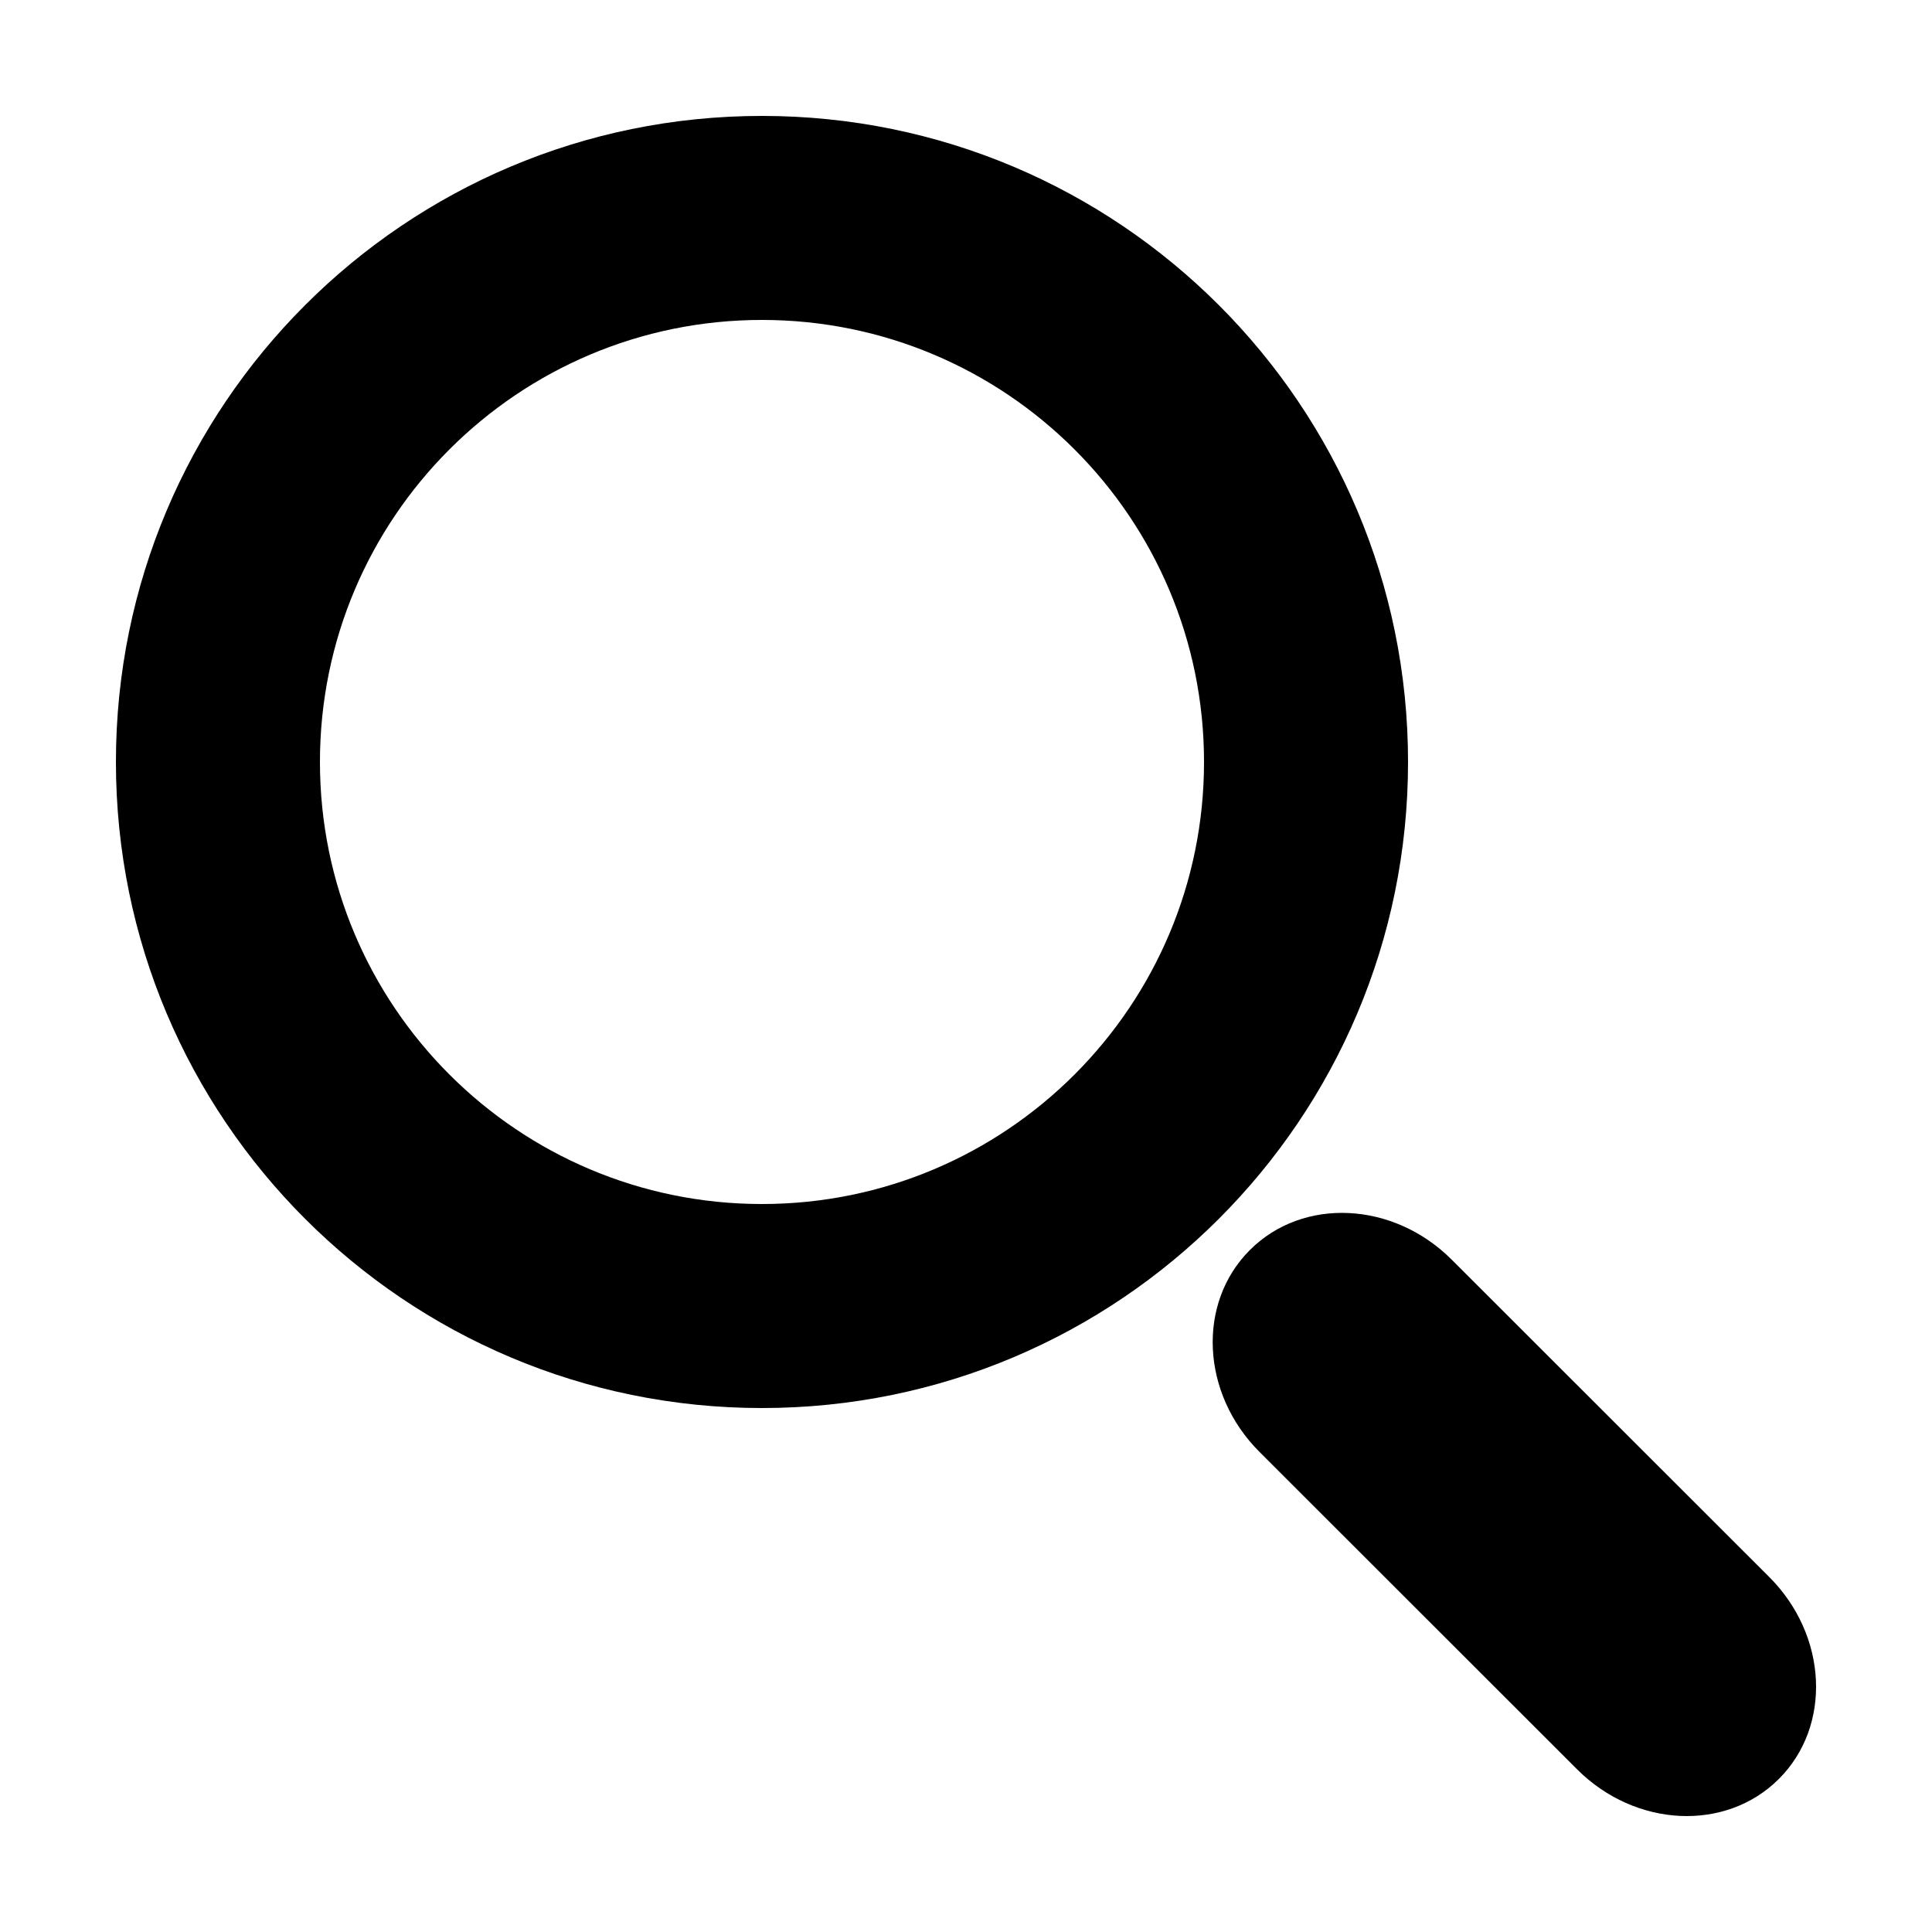
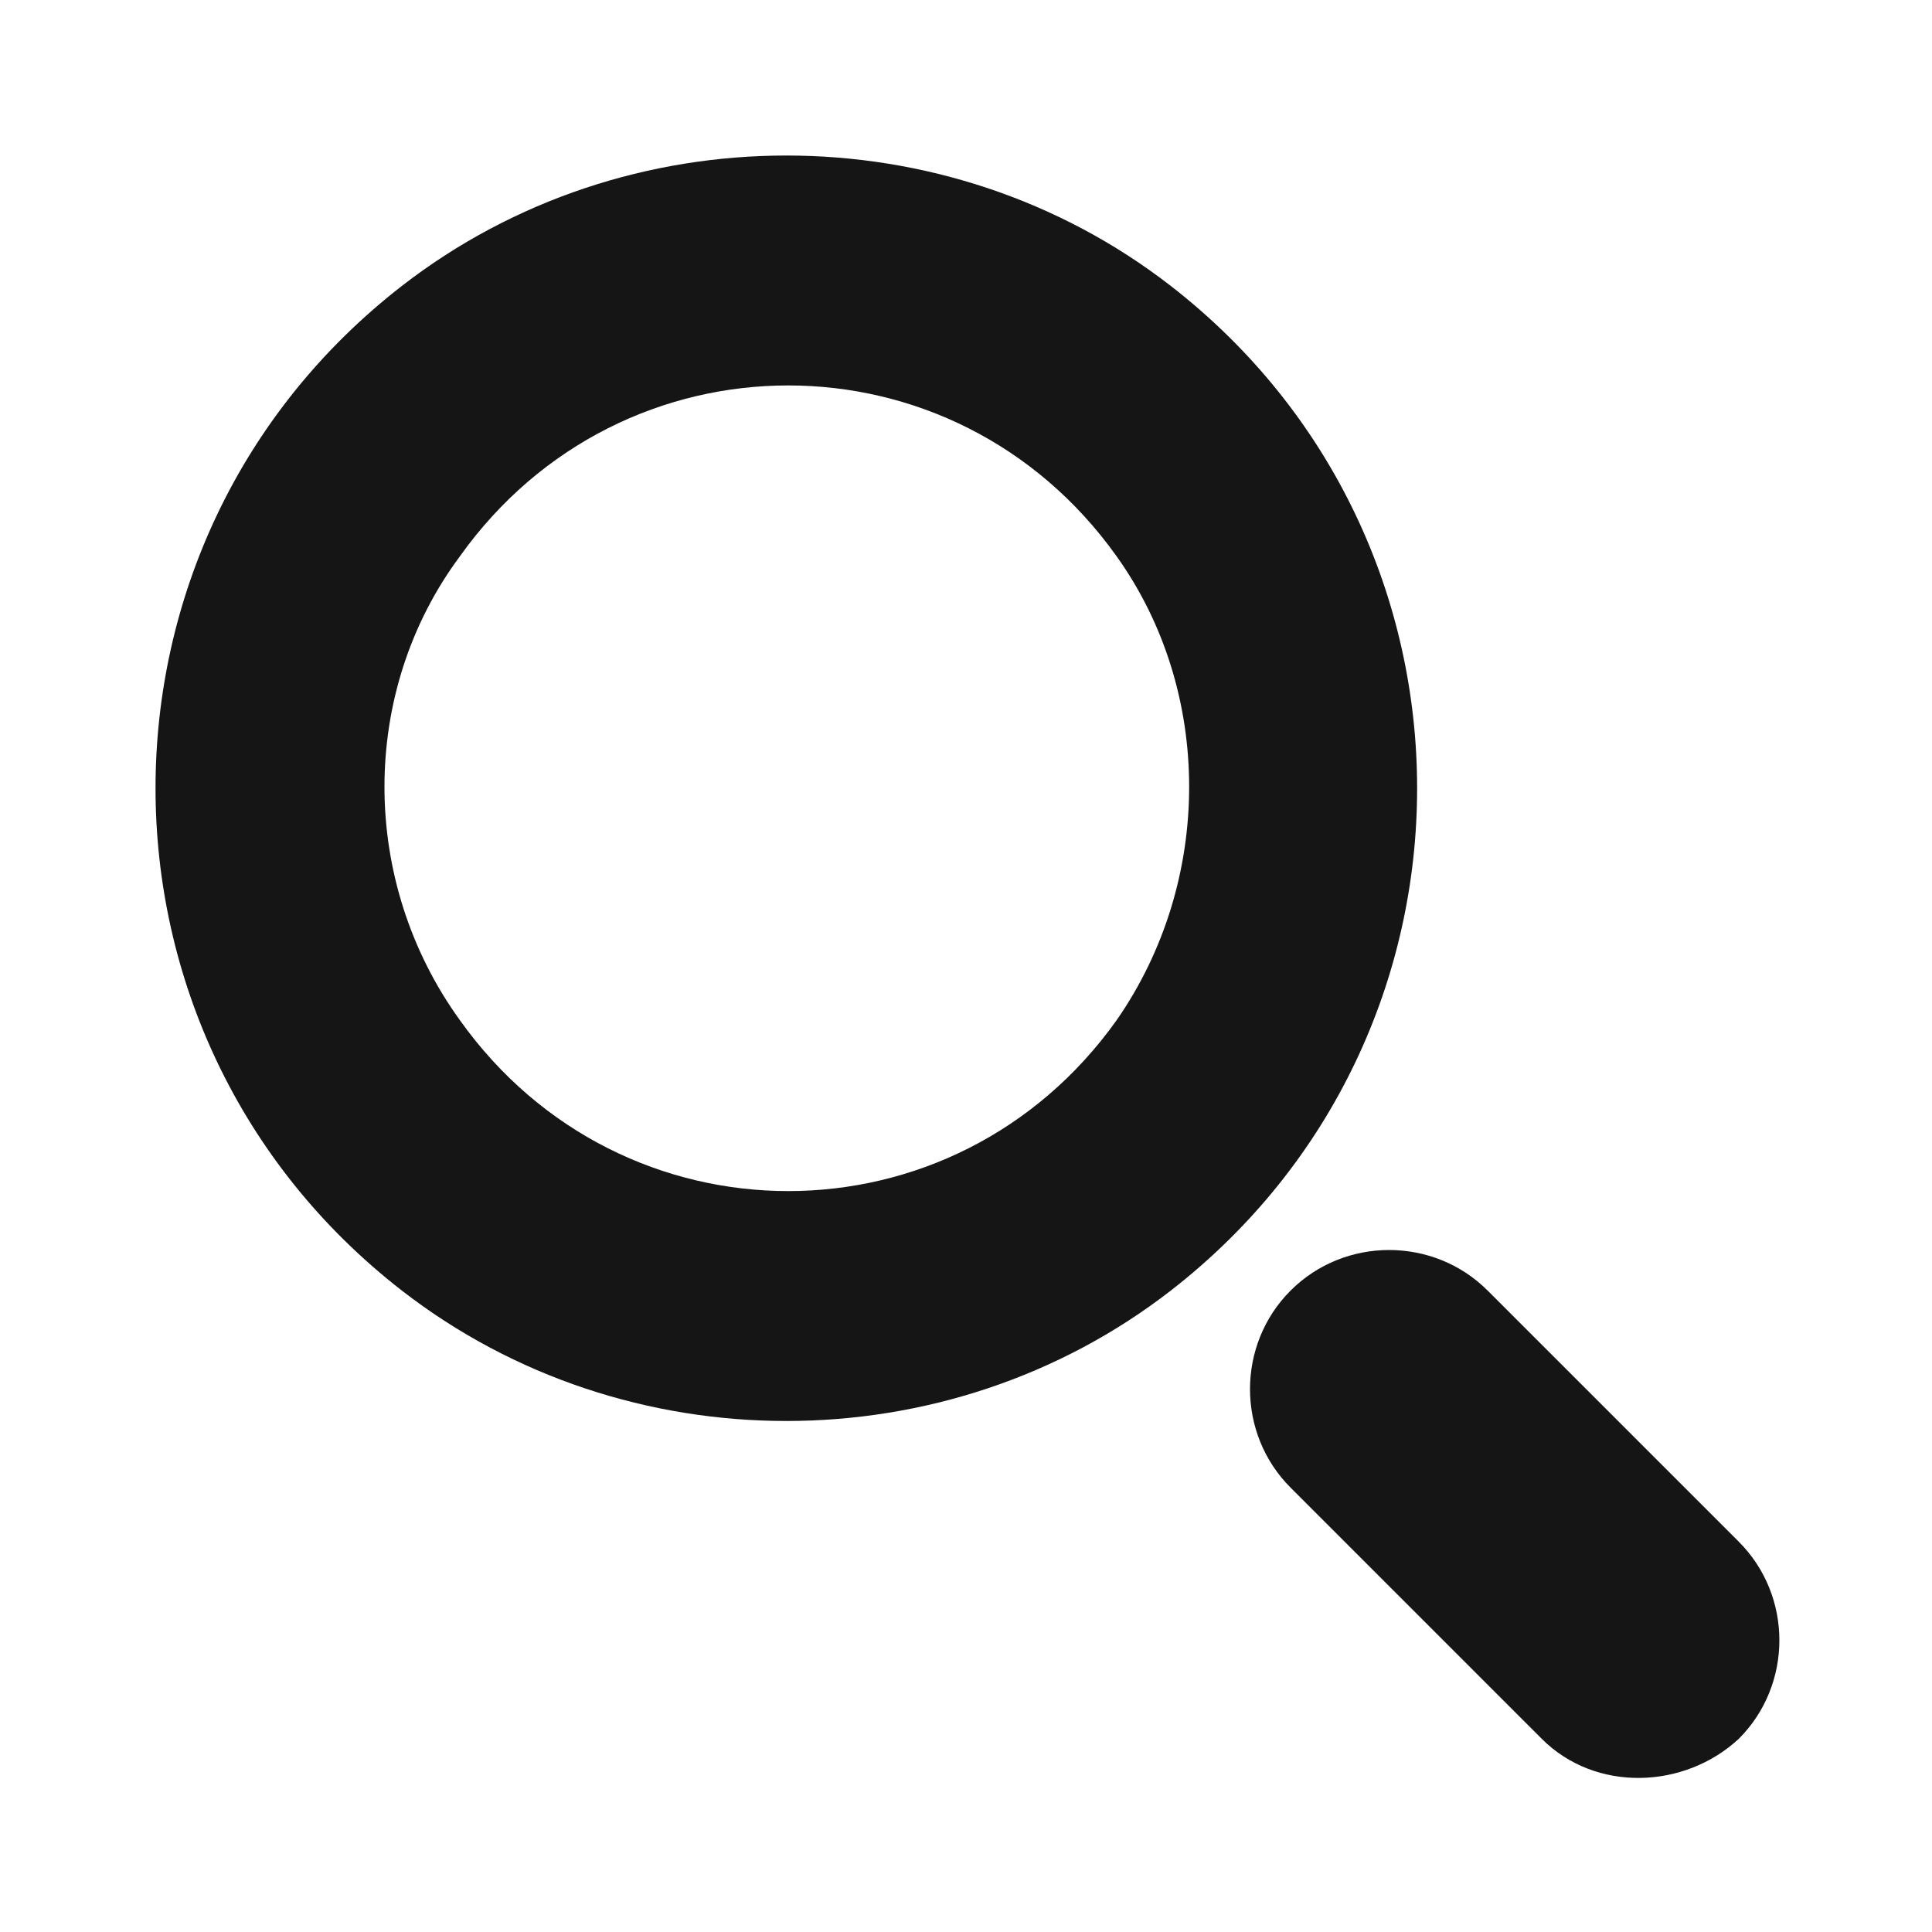
<svg xmlns="http://www.w3.org/2000/svg" version="1.1" id="Capa_1" x="0px" y="0px" viewBox="0 0 50 50" style="enable-background:new 0 0 50 50;" xml:space="preserve">
+   <style type="text/css">
+ 	.st0{fill:#151515;}
+ </style>
  <g>
-     <path d="M19.72,3C10.484,3,3,10.484,3,19.72s7.484,16.72,16.72,16.72s16.72-7.484,16.72-16.72S28.956,3,19.72,3z M19.72,31.16   c-6.317,0-11.44-5.123-11.44-11.44S13.403,8.28,19.72,8.28s11.44,5.123,11.44,11.44S26.037,31.16,19.72,31.16z" />
-     <path d="M46.037,46.039L46.037,46.039c-1.374,1.373-3.711,1.261-5.222-0.249l-8.219-8.214c-1.513-1.512-1.624-3.852-0.249-5.226   l0,0c1.374-1.373,3.711-1.261,5.222,0.249l8.219,8.214C47.301,42.325,47.412,44.665,46.037,46.039z" />
+     <path class="st0" d="M10.4,7.4c-8.5,6.6-8.5,19.4,0,26c5.8,4.5,14.1,4.5,19.9,0c8.5-6.6,8.5-19.4,0-26C24.5,2.9,16.2,2.9,10.4,7.4z    M28.9,26.4c-4.2,5.9-12.8,5.9-17,0c-2.6-3.6-2.6-8.5,0-12c4.2-5.9,12.8-5.9,17,0C31.4,17.9,31.4,22.8,28.9,26.4z" />
+     <path class="st0" d="M39.9,45l-6.5-6.5c-1.4-1.4-1.4-3.7,0-5.1l0,0c1.4-1.4,3.7-1.4,5.1,0l6.5,6.5c1.4,1.4,1.4,3.7,0,5.1l0,0   C43.6,46.3,41.3,46.4,39.9,45z" />
  </g>
</svg>
